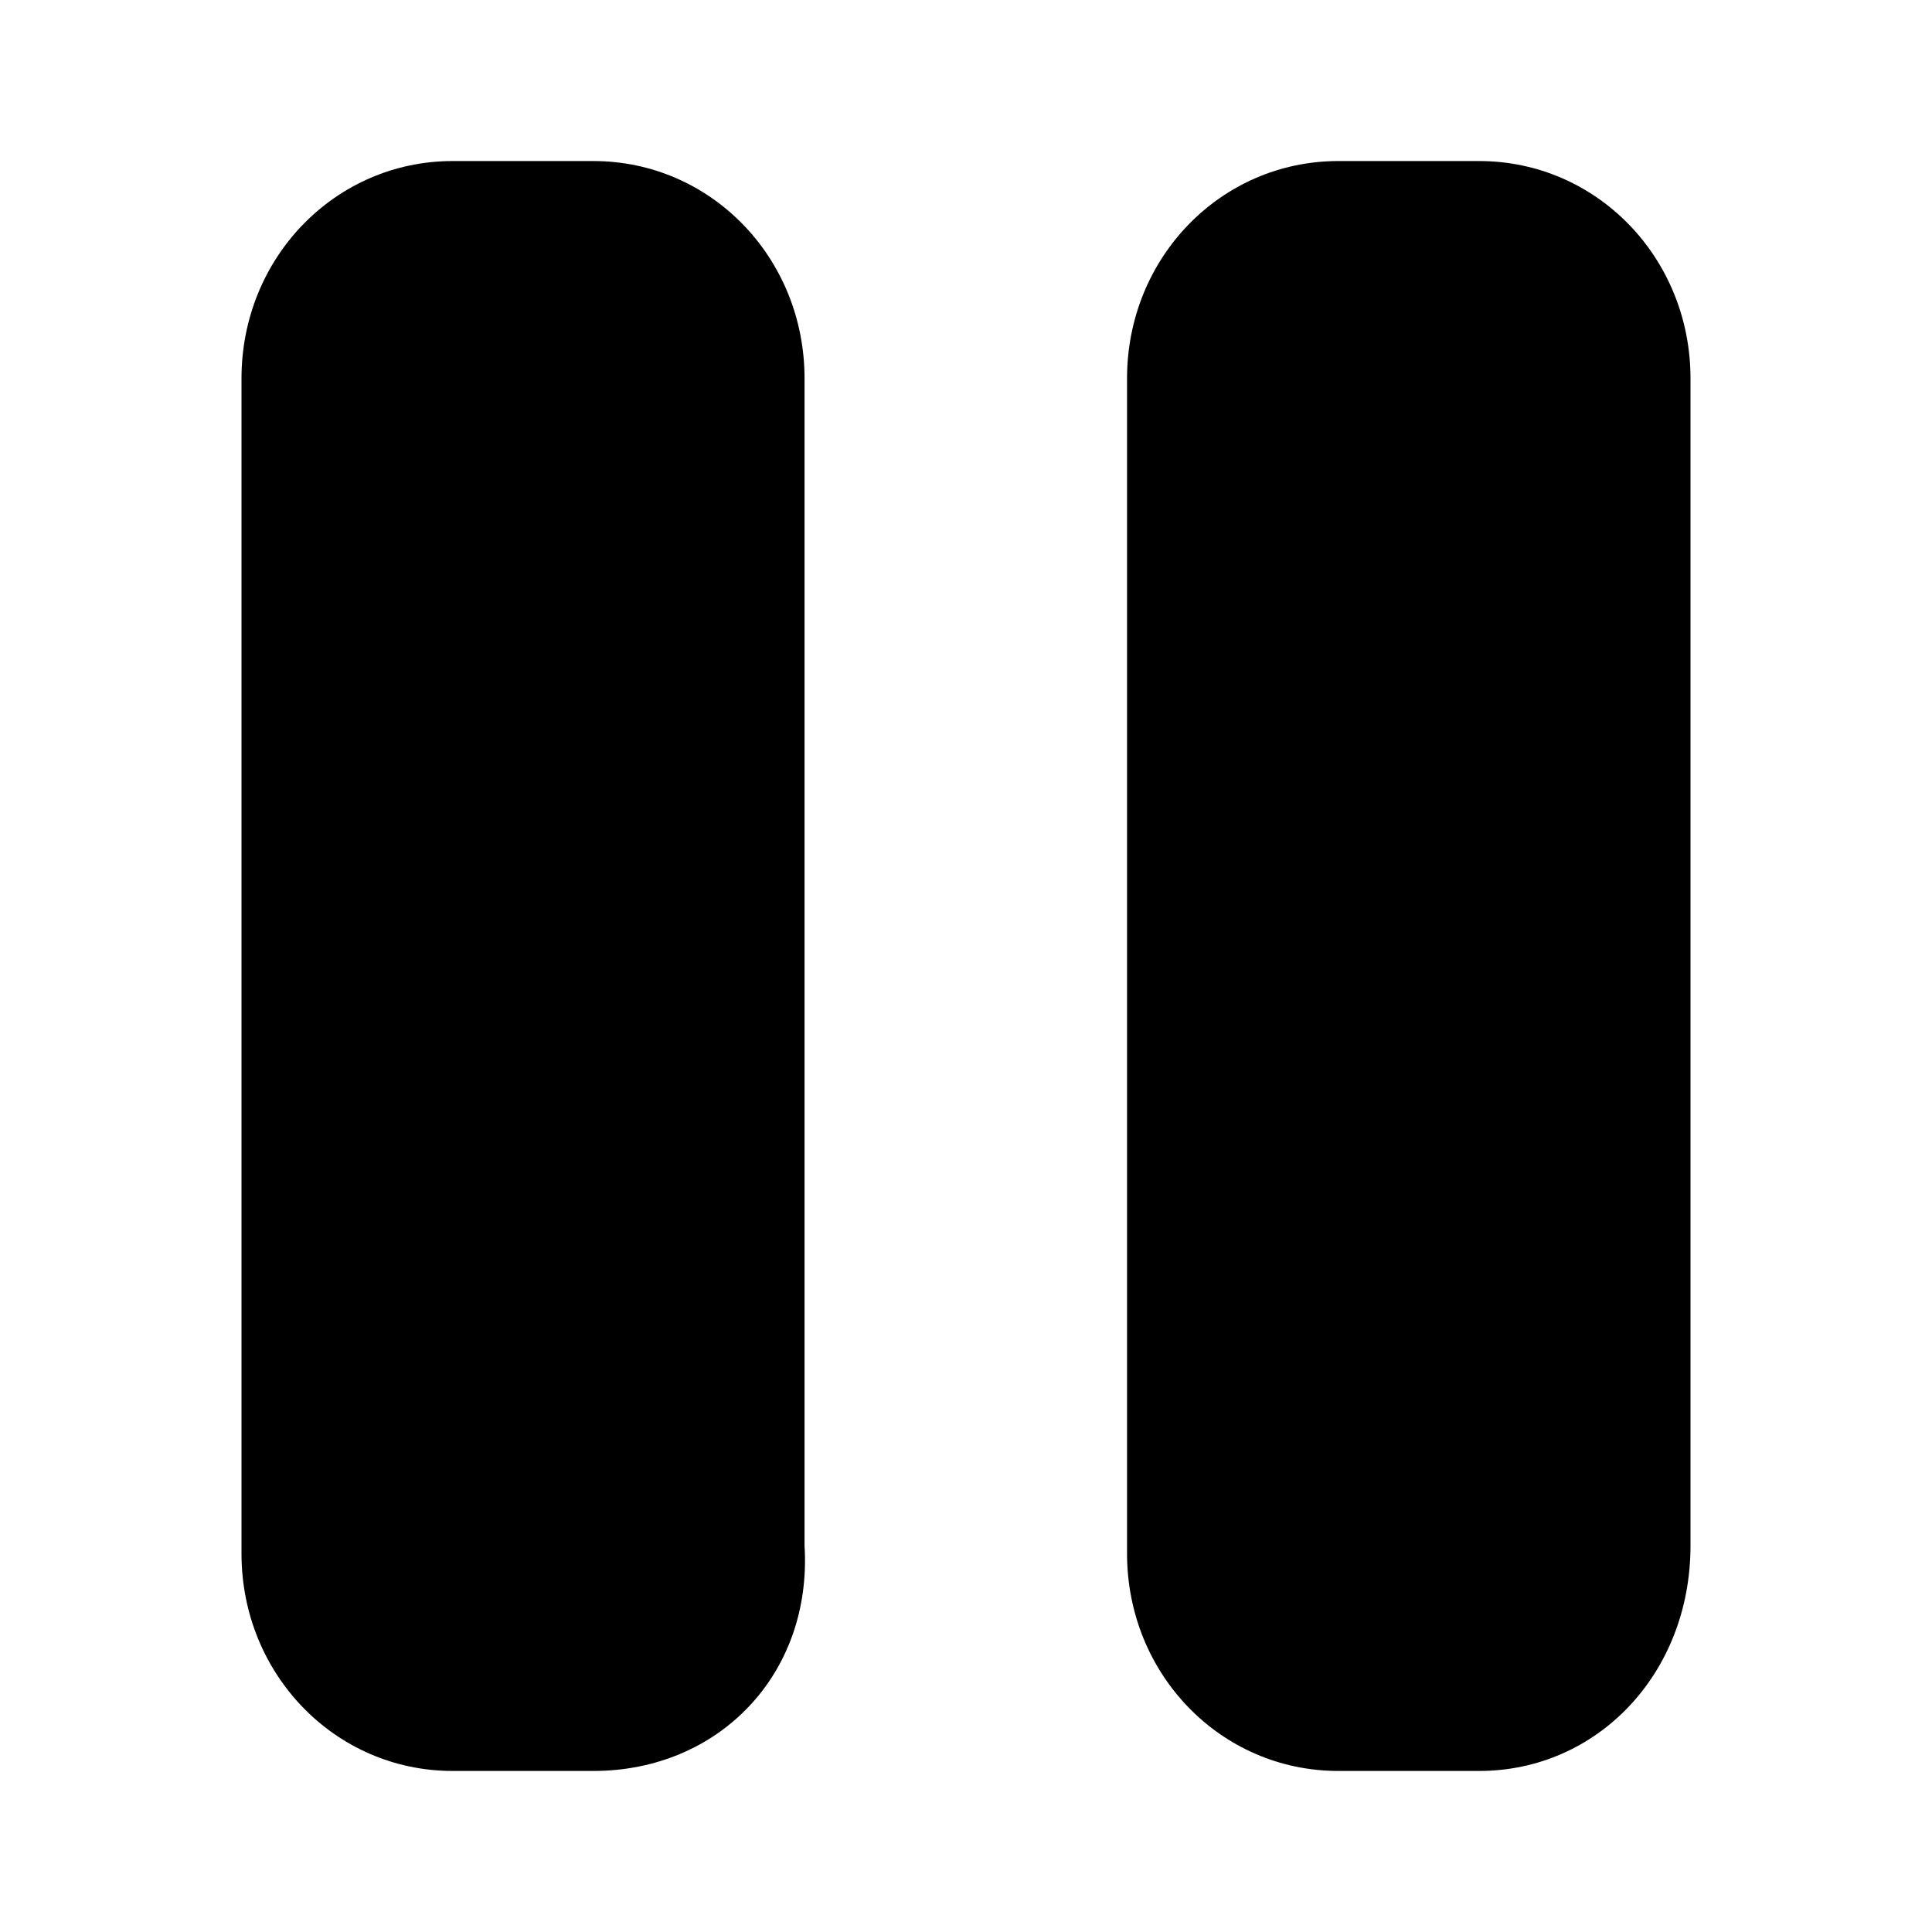
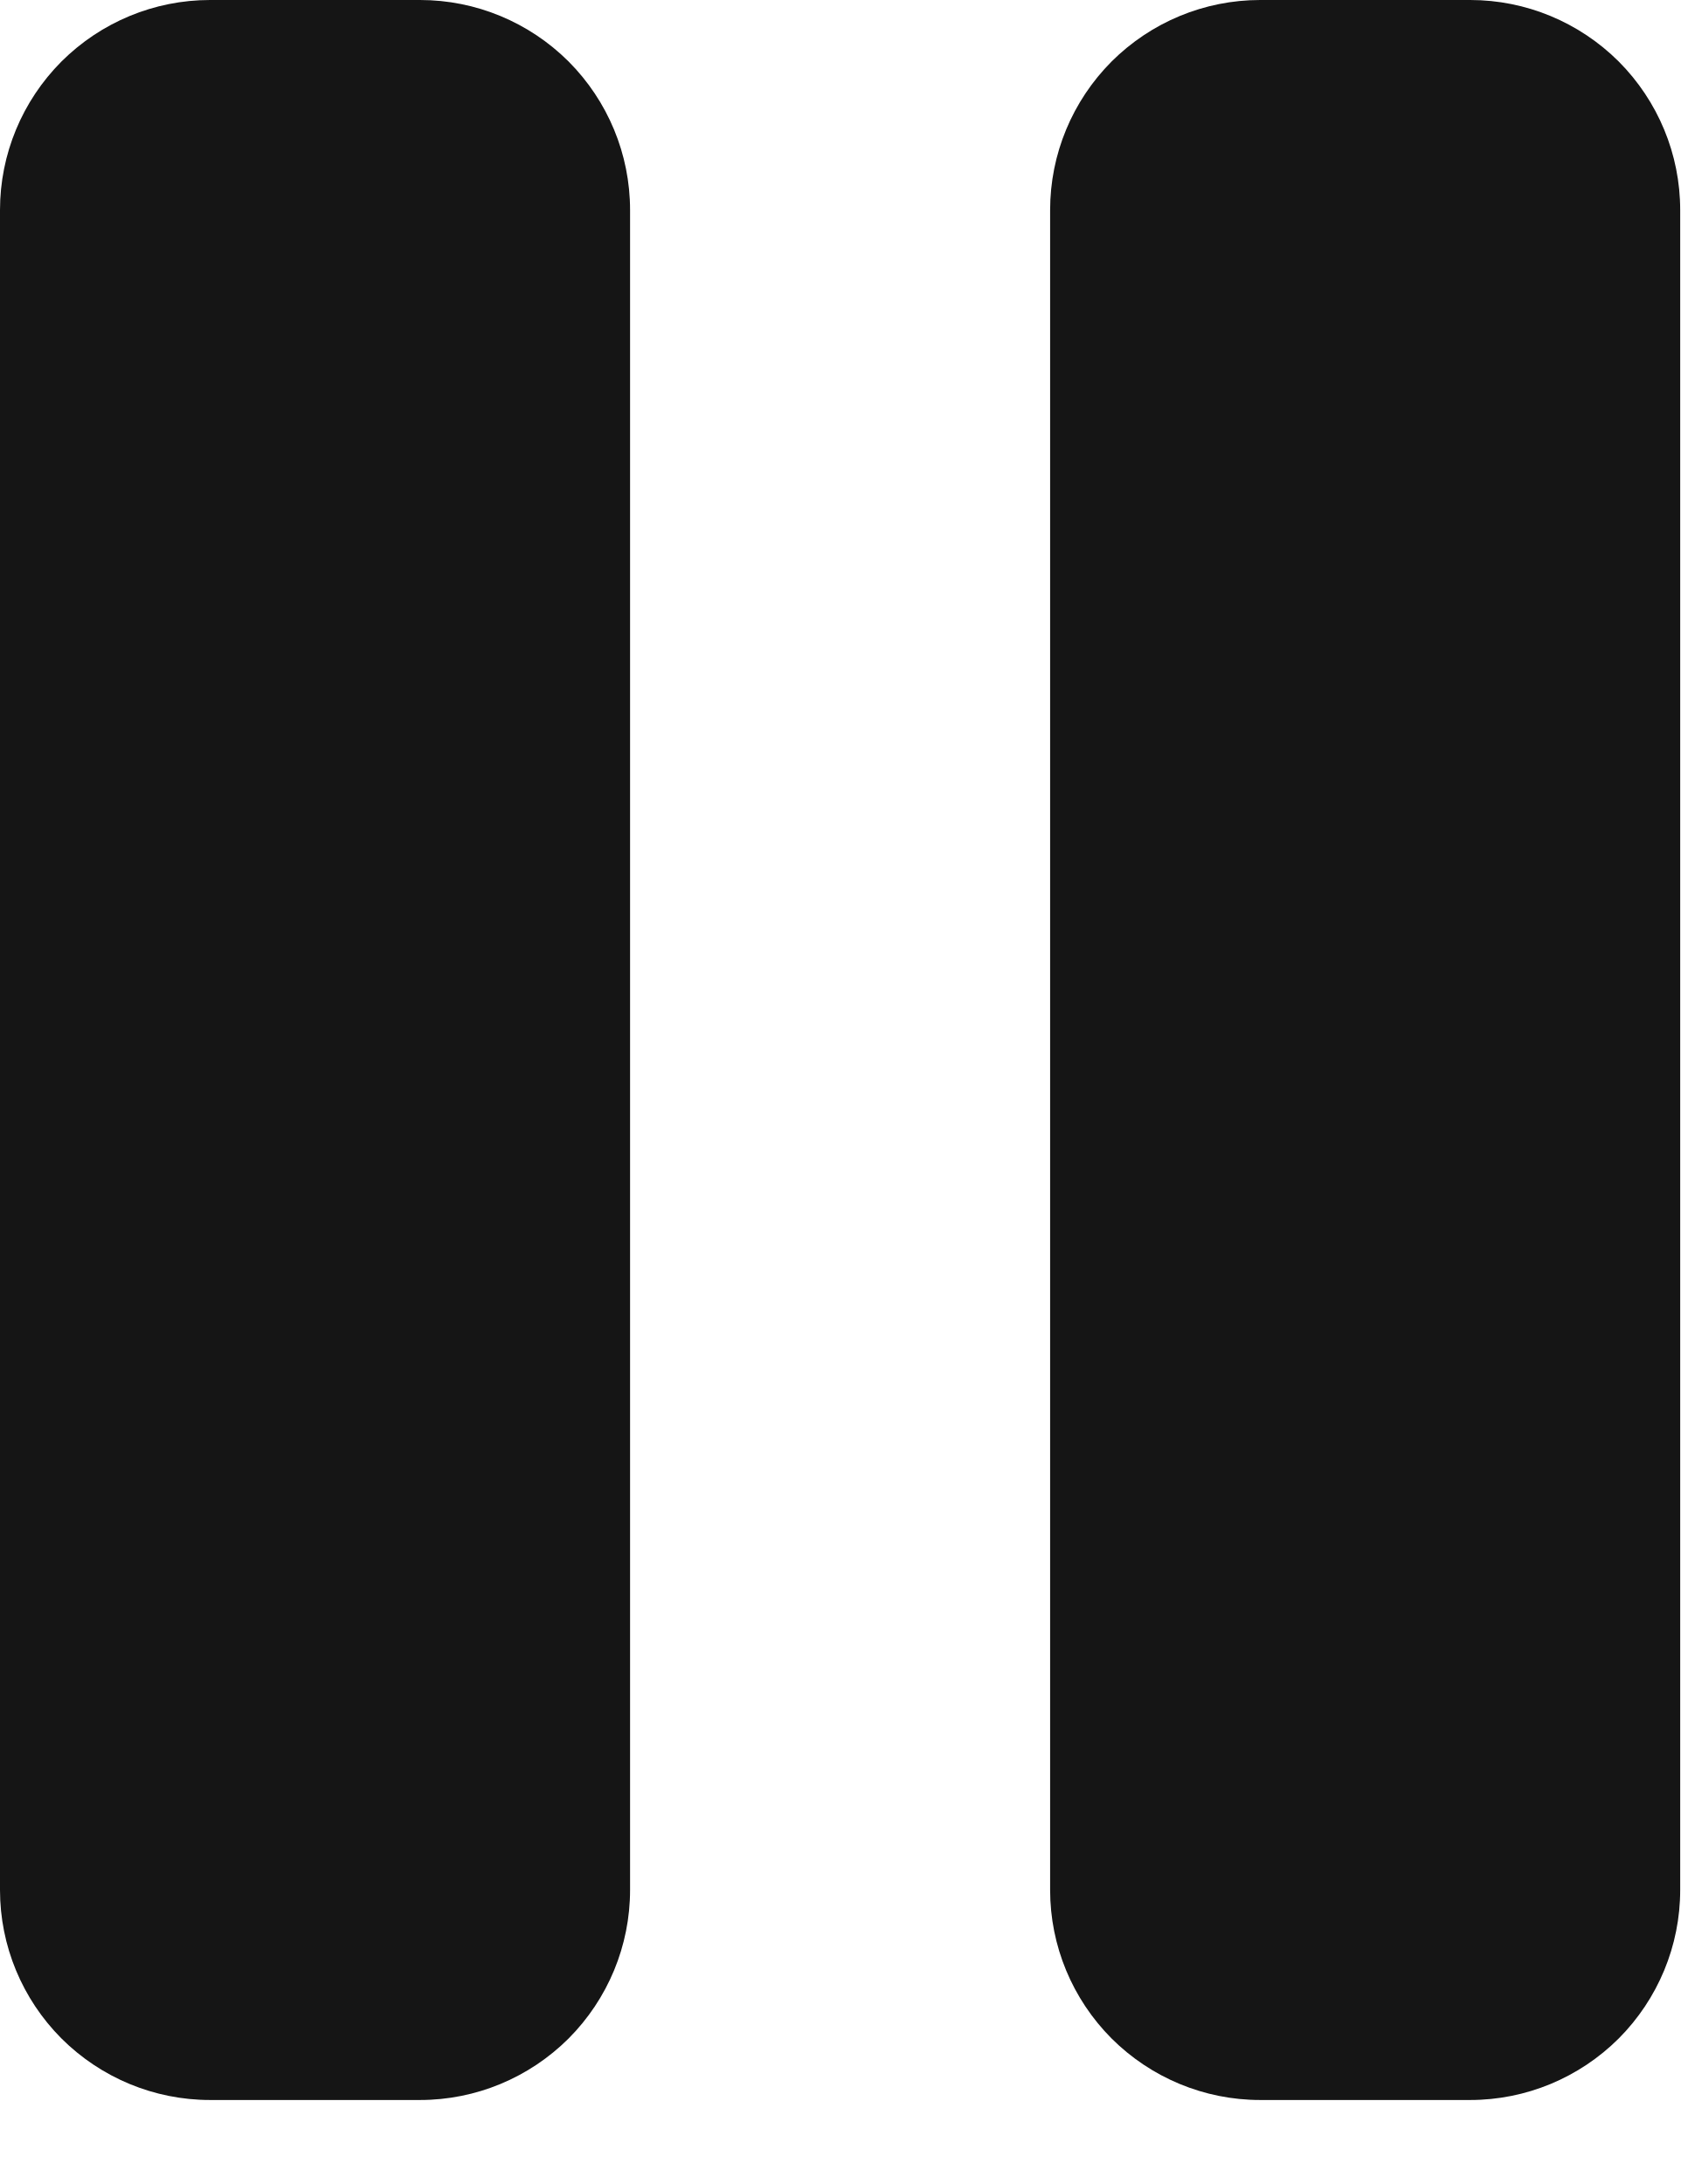
- <svg xmlns="http://www.w3.org/2000/svg" width="14" height="14" viewBox="0 0 14 14" fill="none">
-   <path d="M4.3 12.833H3.28C2.43 12.833 1.75 12.133 1.75 11.258V2.742C1.75 1.867 2.43 1.167 3.28 1.167H4.3C5.15 1.167 5.83 1.867 5.83 2.742V11.2C5.887 12.133 5.207 12.833 4.3 12.833Z" fill="black" />
-   <path d="M10.719 12.833H9.698C8.847 12.833 8.167 12.133 8.167 11.258V2.742C8.167 1.867 8.847 1.167 9.698 1.167H10.719C11.569 1.167 12.25 1.867 12.25 2.742V11.2C12.25 12.133 11.569 12.833 10.719 12.833Z" fill="black" />
+ <svg xmlns="http://www.w3.org/2000/svg" width="10" height="13" viewBox="0 0 10 13" fill="none">
+   <path d="M2.5 0H1.25C0.918 0 0.601 0.132 0.366 0.366C0.132 0.601 0 0.918 0 1.25V11.25C0 11.582 0.132 11.899 0.366 12.134C0.601 12.368 0.918 12.5 1.25 12.5H2.5C2.832 12.5 3.149 12.368 3.384 12.134C3.618 11.899 3.75 11.582 3.75 11.25V1.25C3.75 0.918 3.618 0.601 3.384 0.366C3.149 0.132 2.832 0 2.5 0Z" fill="#151515" />
+   <path d="M8.75 0H7.5C7.168 0 6.851 0.132 6.616 0.366C6.382 0.601 6.25 0.918 6.25 1.25V11.25C6.25 11.582 6.382 11.899 6.616 12.134C6.851 12.368 7.168 12.5 7.5 12.5H8.75C9.082 12.5 9.399 12.368 9.634 12.134C9.868 11.899 10 11.582 10 11.25V1.25C10 0.918 9.868 0.601 9.634 0.366C9.399 0.132 9.082 0 8.75 0Z" fill="#151515" />
</svg>
